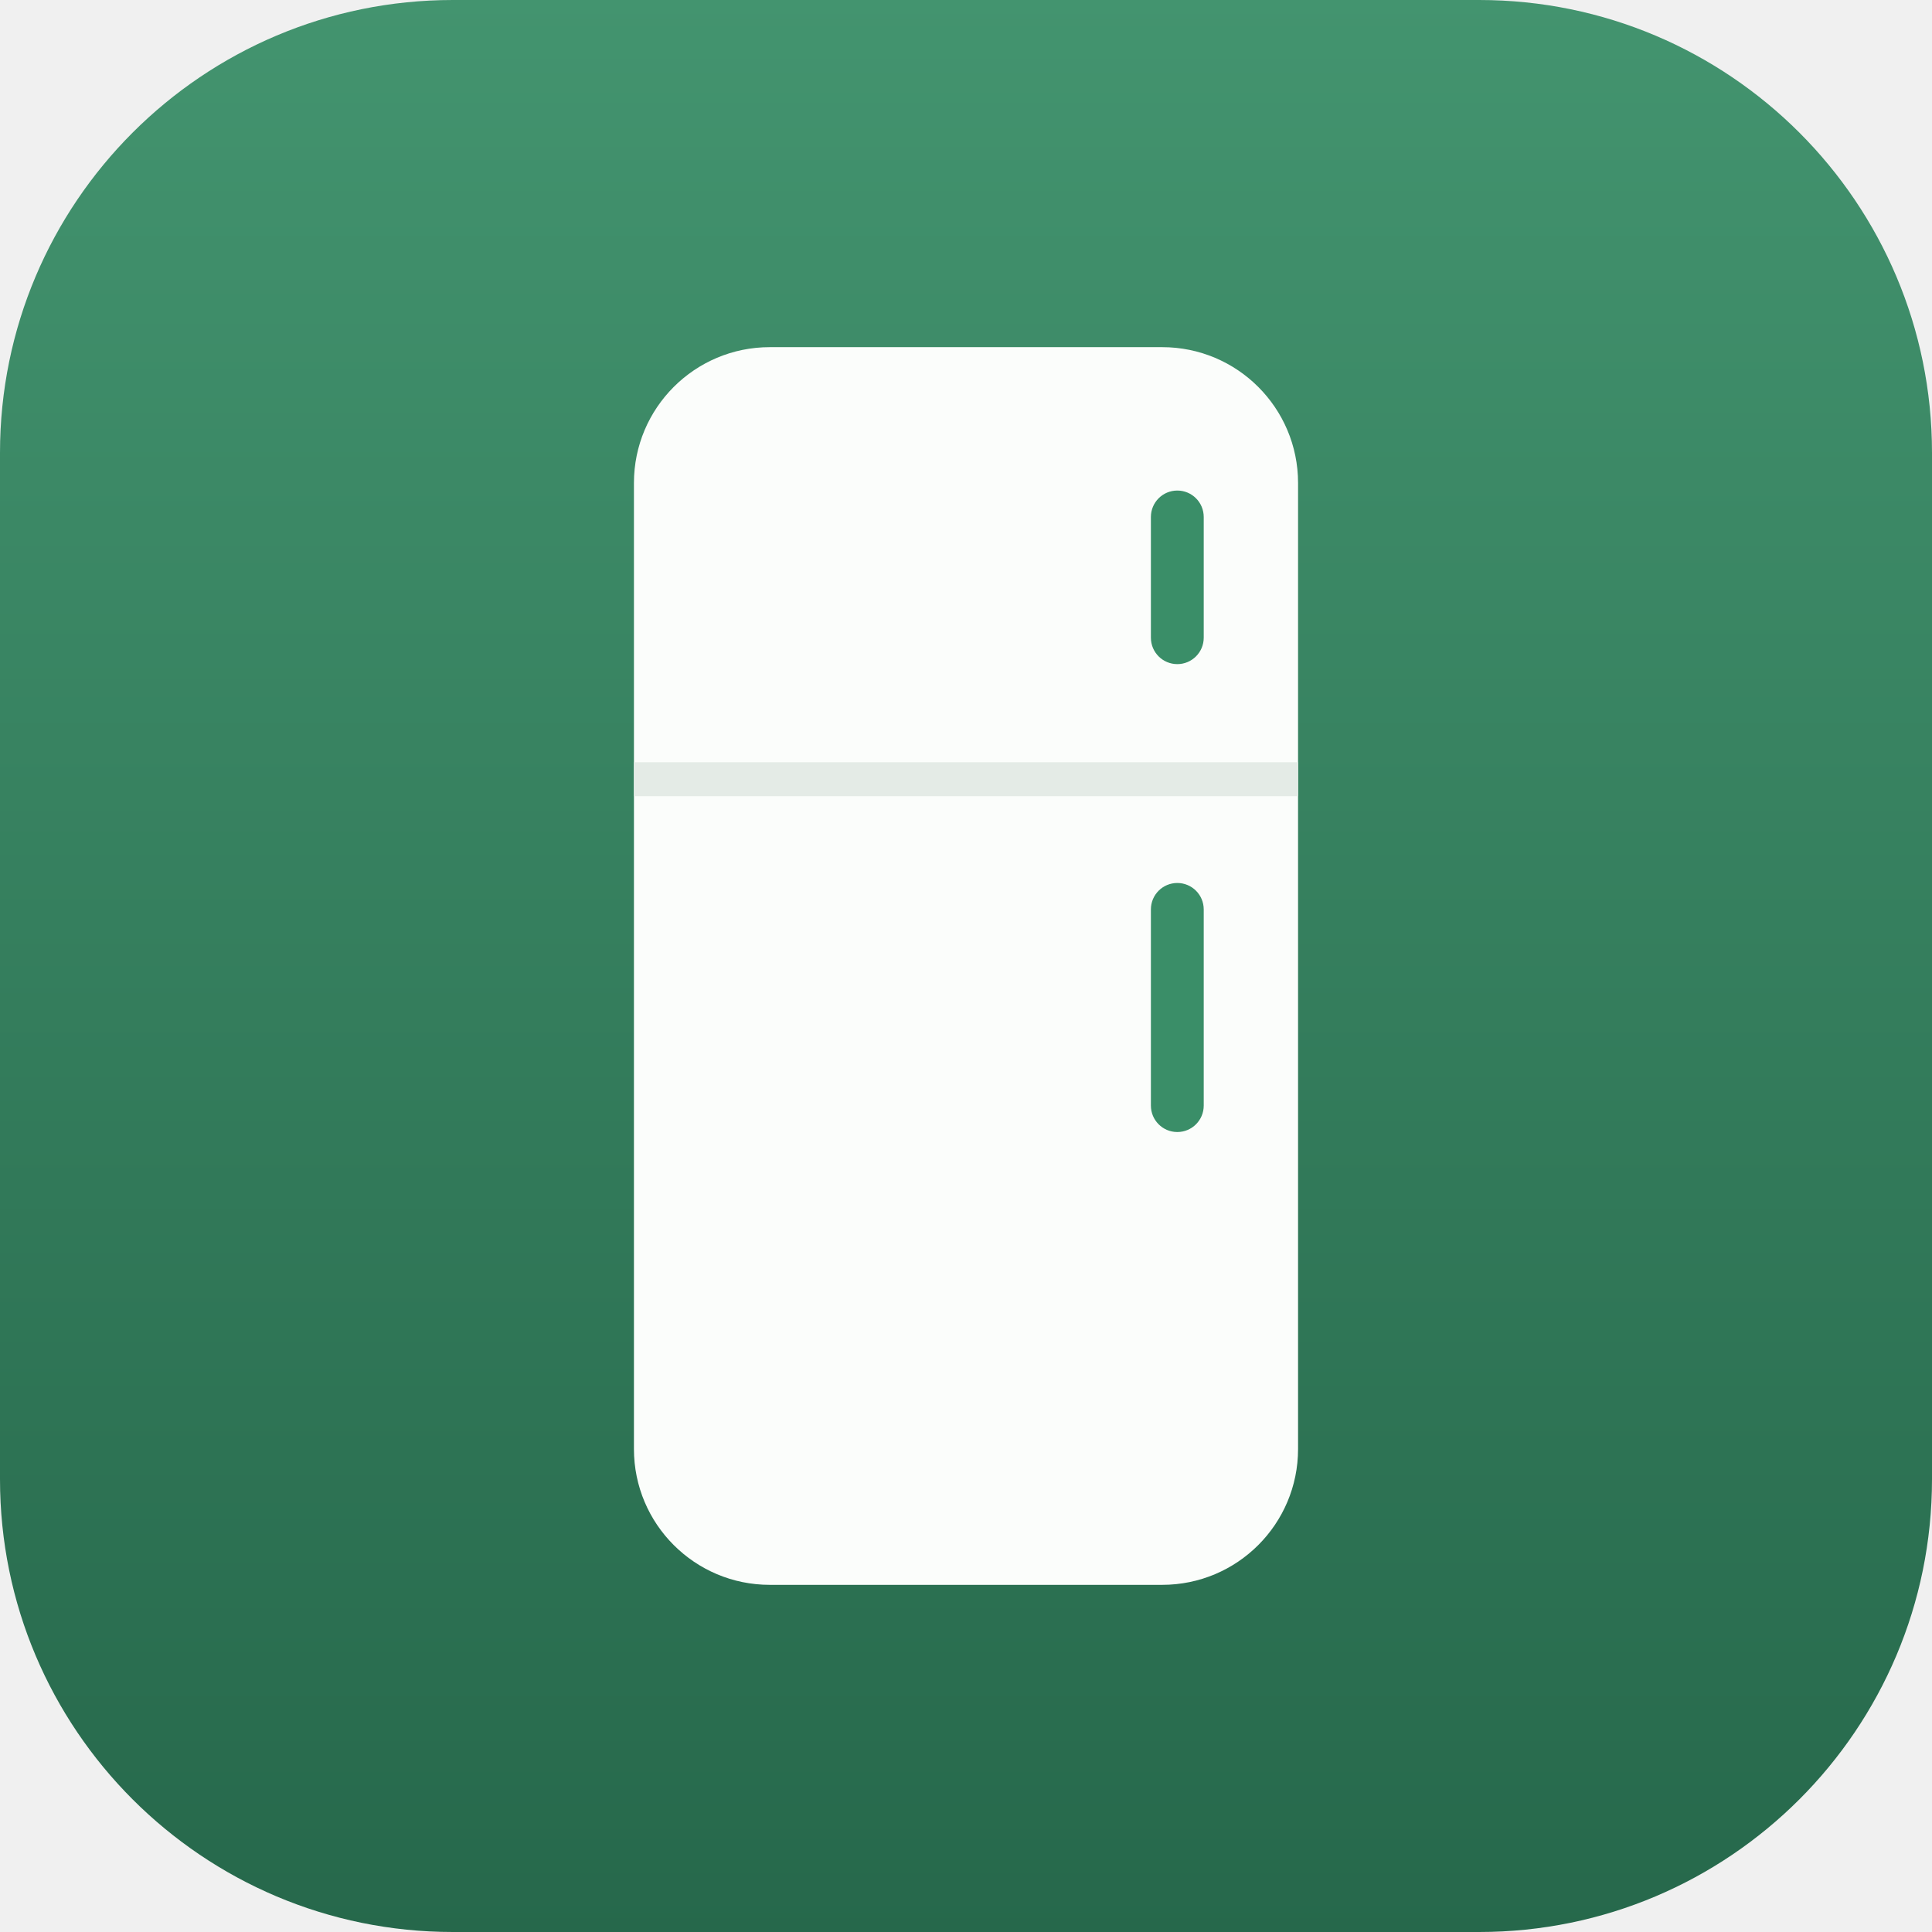
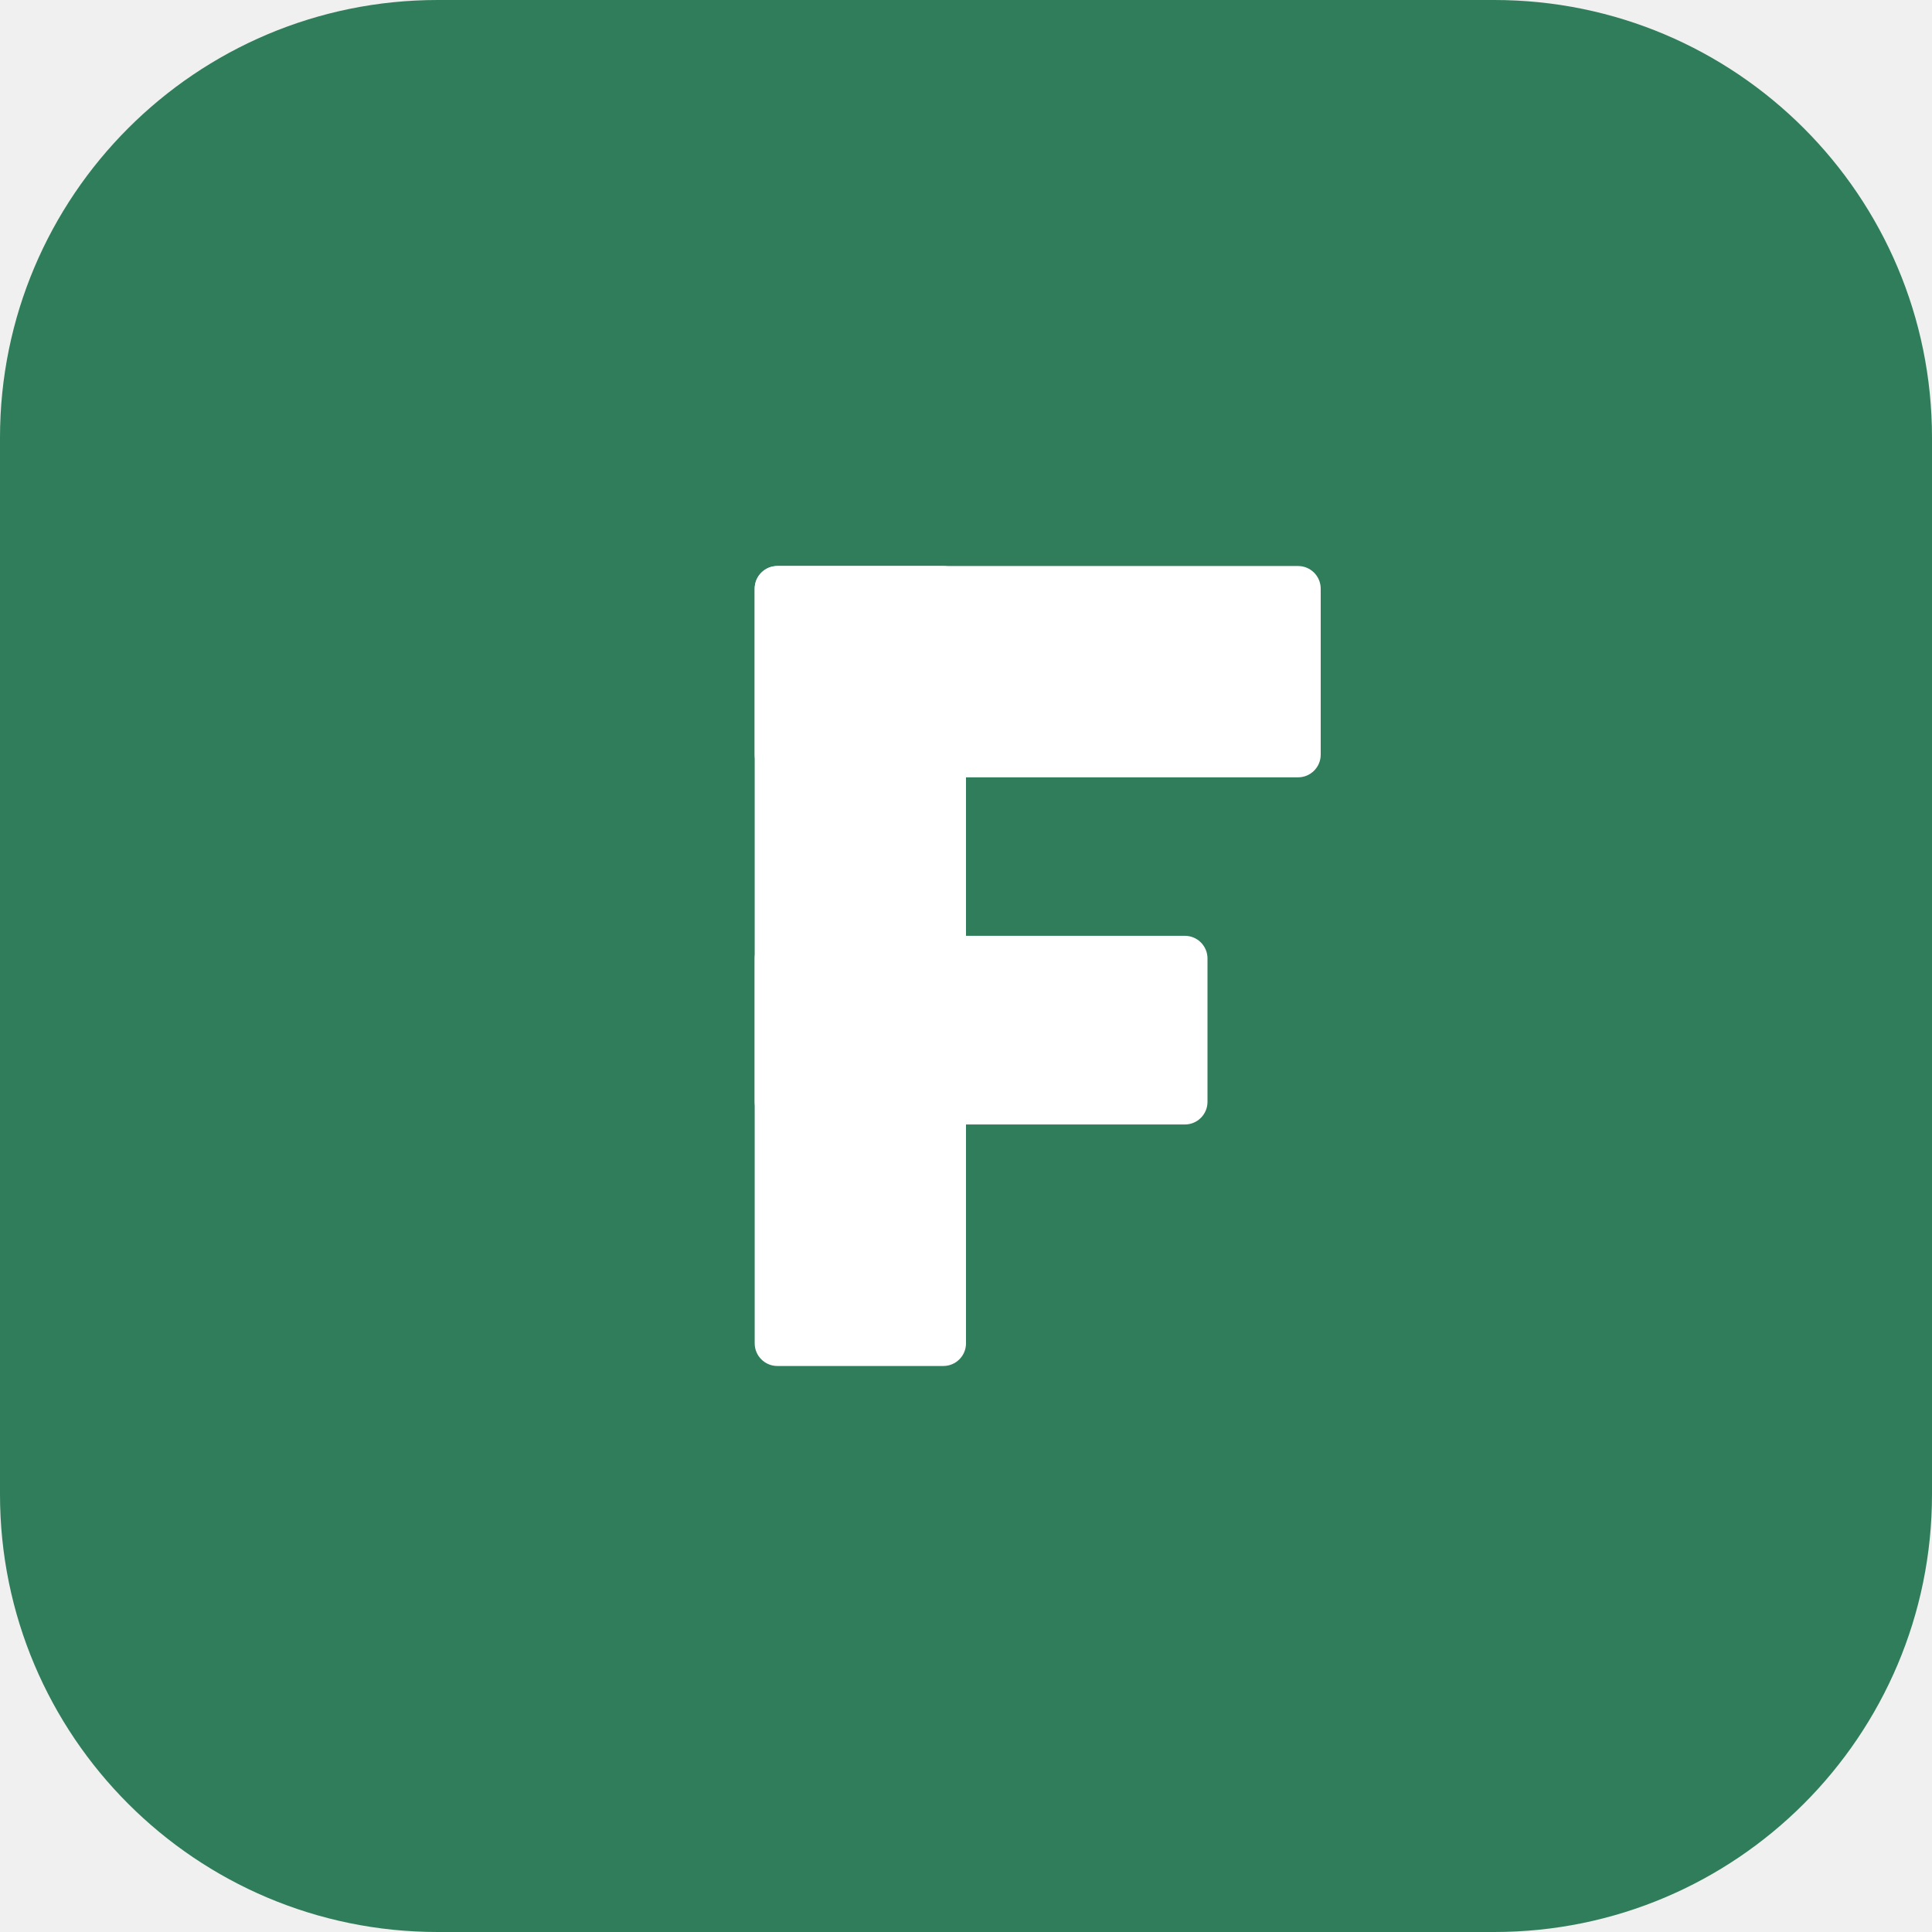
<svg xmlns="http://www.w3.org/2000/svg" viewBox="0 0 512 512" width="512" height="512">
-   <defs>
-     <linearGradient id="bg" x1="0" y1="0" x2="0" y2="1">
-       <stop offset="0" stop-color="#43946f" />
-       <stop offset="1" stop-color="#26684b" />
-     </linearGradient>
-   </defs>
-   <rect width="512" height="512" rx="120" fill="url(#bg)" />
-   <rect x="168" y="92" width="176" height="328" rx="36" fill="#fbfdfb" />
-   <rect x="168" y="202" width="176" height="9" fill="#e4ebe6" />
-   <rect x="305" y="130" width="14" height="46" rx="7" fill="#3a8e68" />
-   <rect x="305" y="234" width="14" height="66" rx="7" fill="#3a8e68" />
+   <rect width="512" height="512" rx="116" fill="#2f7d5a" />
+   <g fill="#ffffff">
+     <rect x="200" y="150" width="56" height="212" rx="6" />
+     <rect x="200" y="150" width="150" height="56" rx="6" />
+     <rect x="200" y="248" width="120" height="50" rx="6" />
+   </g>
</svg>
